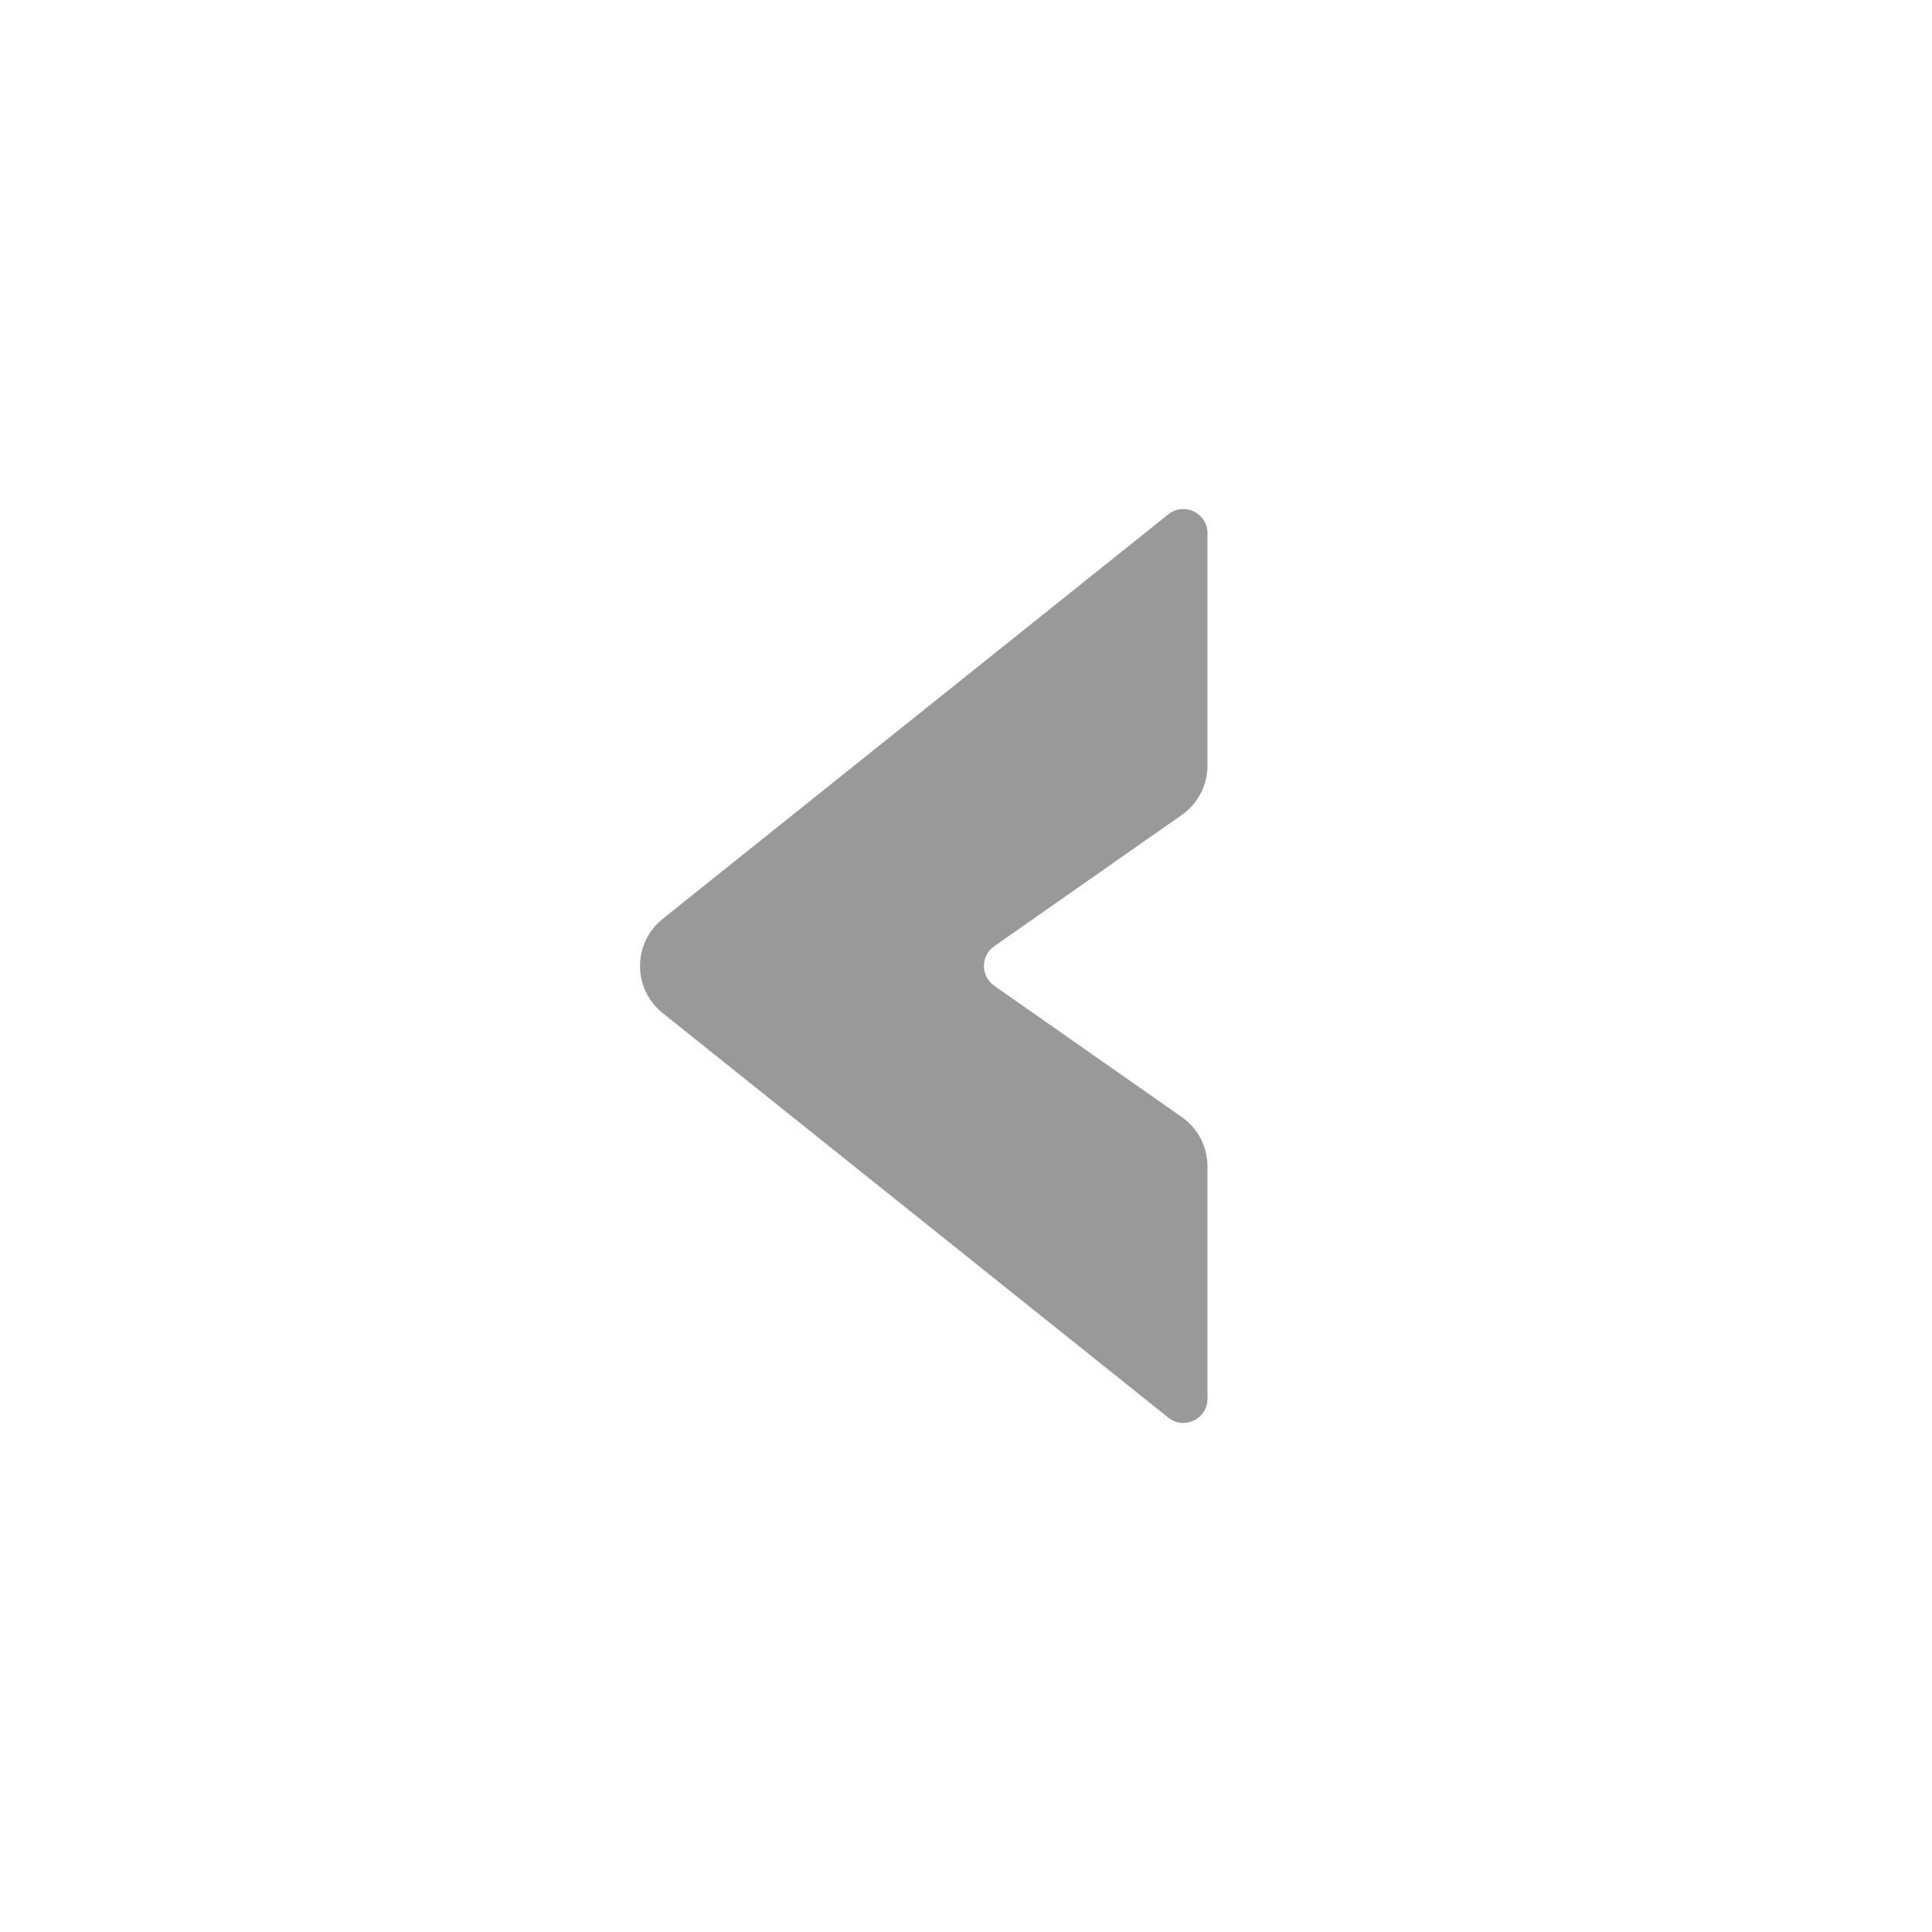
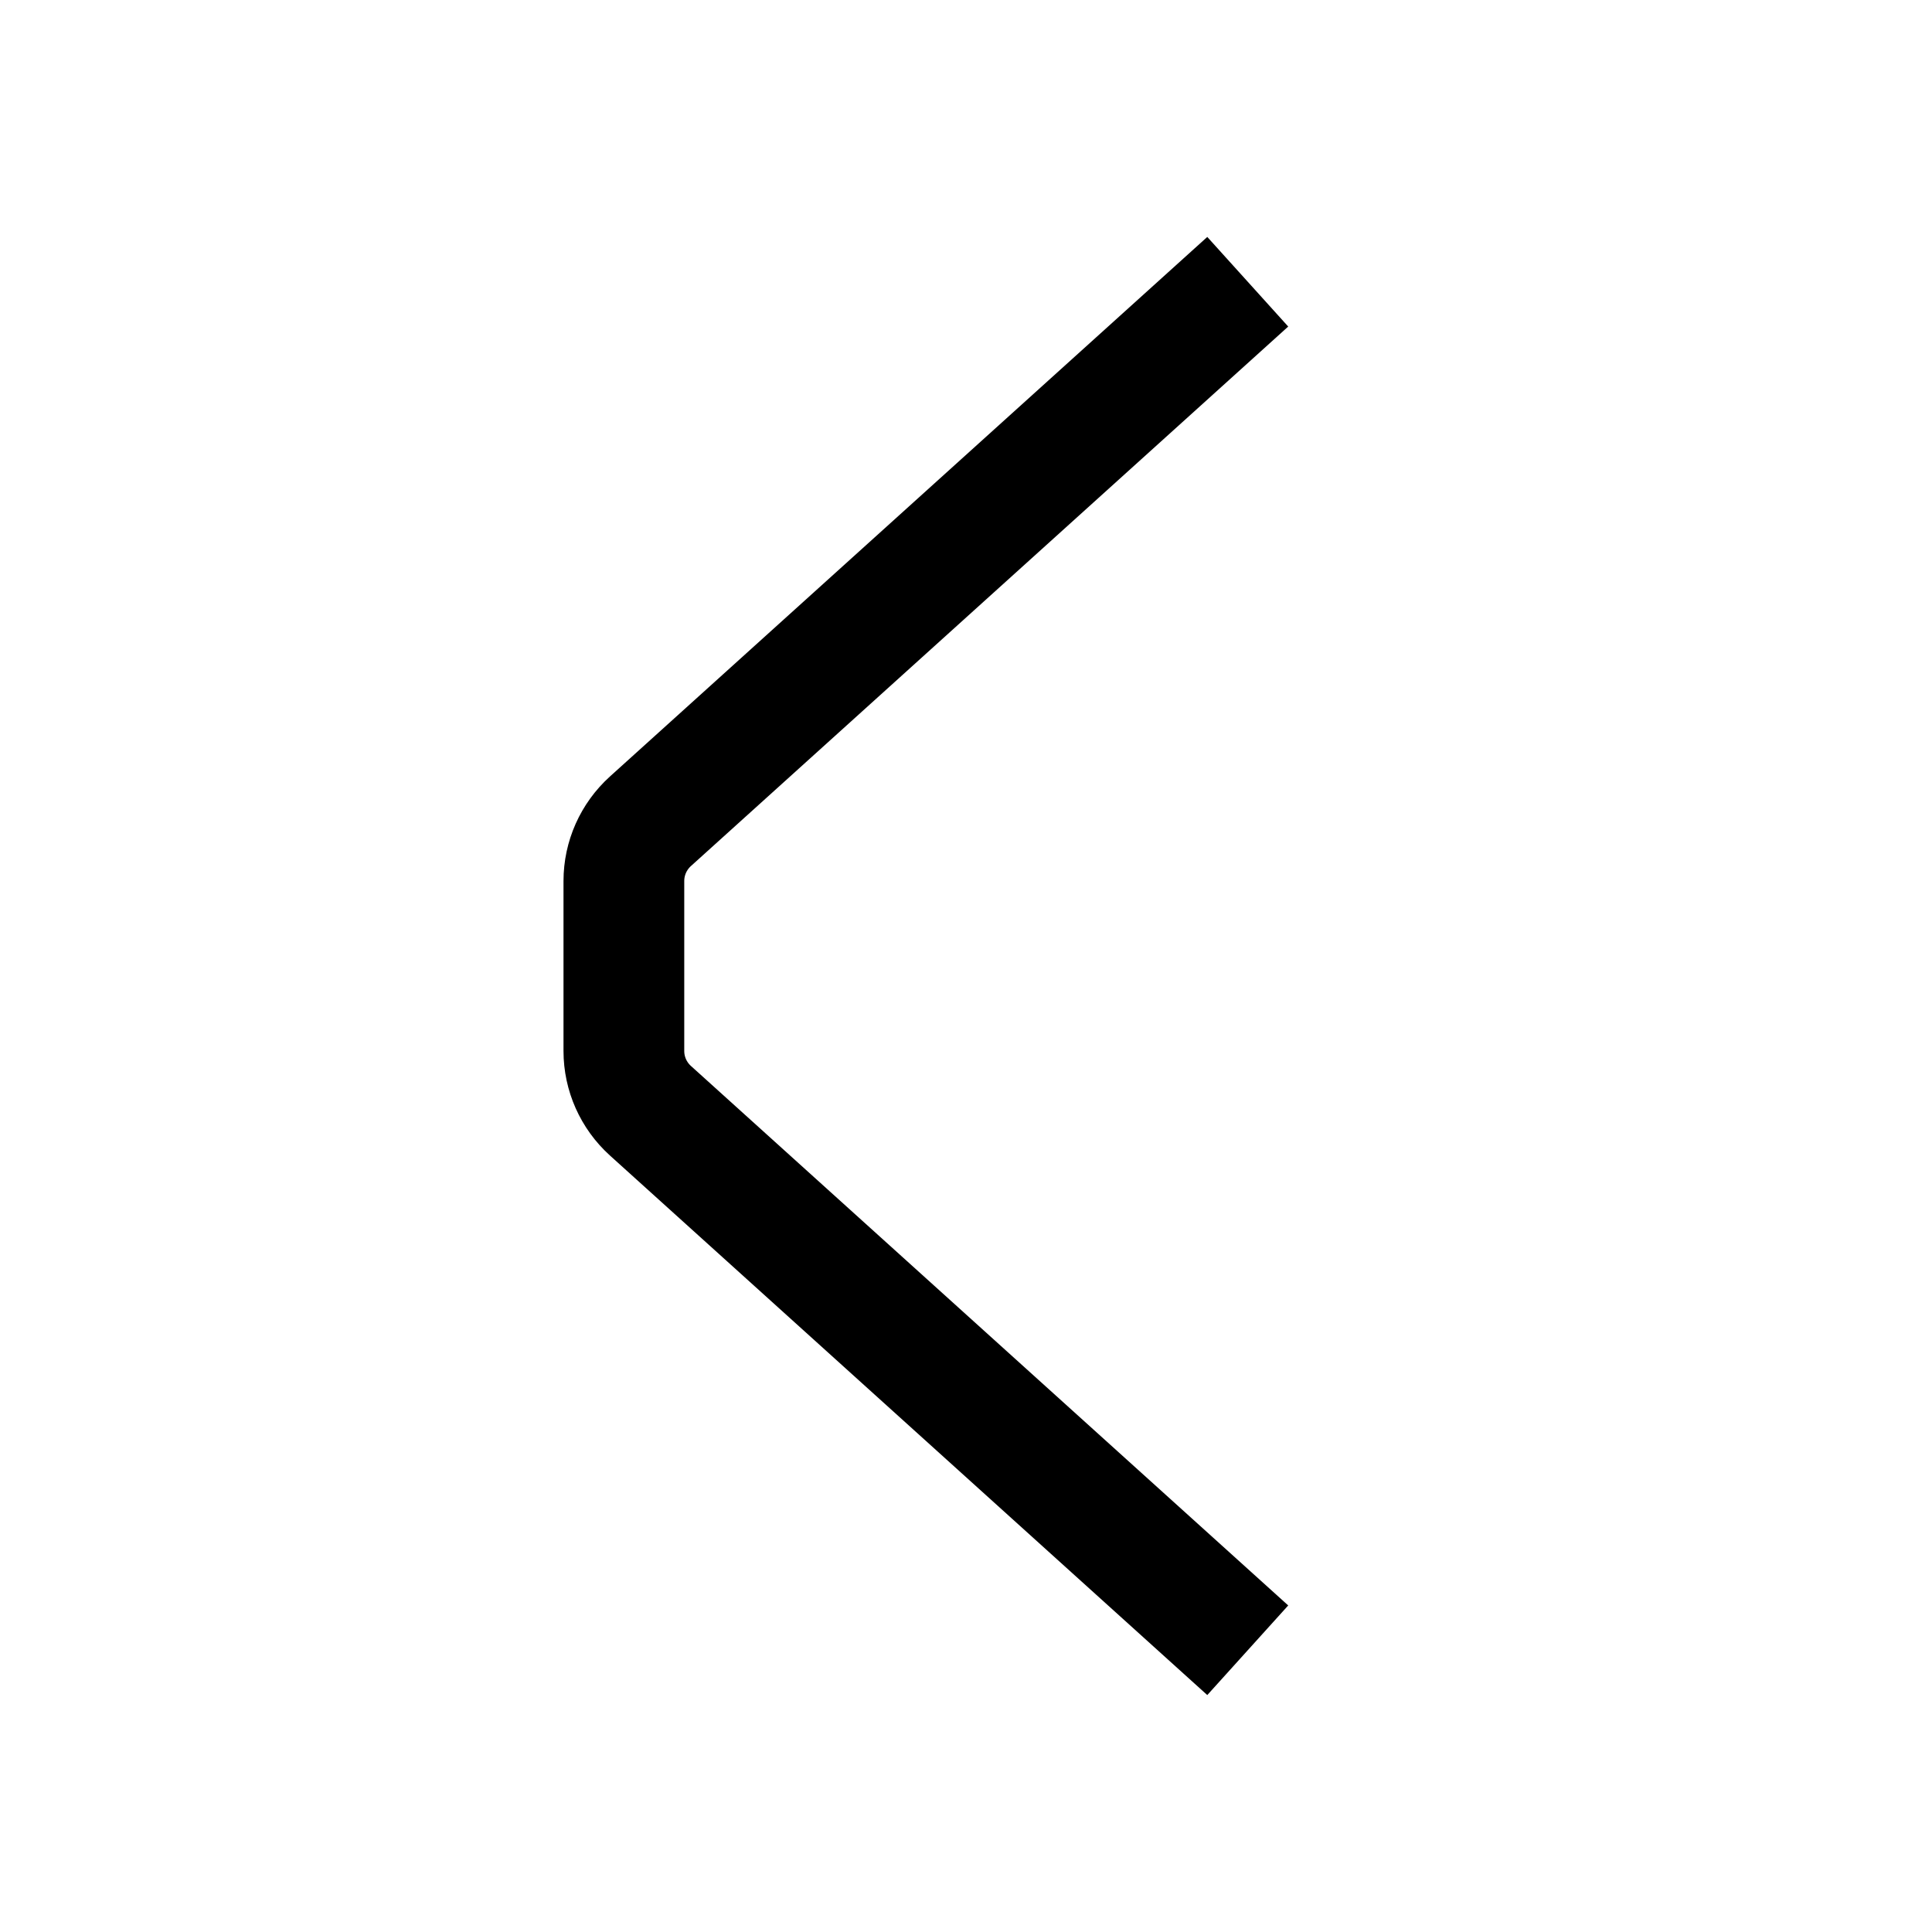
- <svg xmlns="http://www.w3.org/2000/svg" width="16" height="16" viewBox="0 0 16 16" fill="none">
-   <g id="icon16_arrow_left_antiwhite">
-     <path id="Subtract" d="M9.787 9.251C9.92 9.344 10 9.497 10 9.66L10 11.584C10 11.752 9.806 11.845 9.675 11.74L5.488 8.39C5.238 8.19 5.238 7.81 5.488 7.61L9.675 4.26C9.806 4.155 10 4.248 10 4.416L10 6.34C10 6.503 9.92 6.656 9.787 6.749L8.234 7.836C8.12 7.916 8.12 8.084 8.234 8.164L9.787 9.251Z" fill="black" fill-opacity="0.4" />
-   </g>
+ <svg xmlns="http://www.w3.org/2000/svg" width="24" height="24" viewBox="0 0 24 24" fill="none">
+   <path d="M15.5 3.5L8.08 10.202C7.87 10.392 7.75 10.661 7.75 10.944V13.056C7.75 13.339 7.87 13.608 8.08 13.798L15.5 20.5" stroke="black" stroke-width="1.5" />
</svg>
